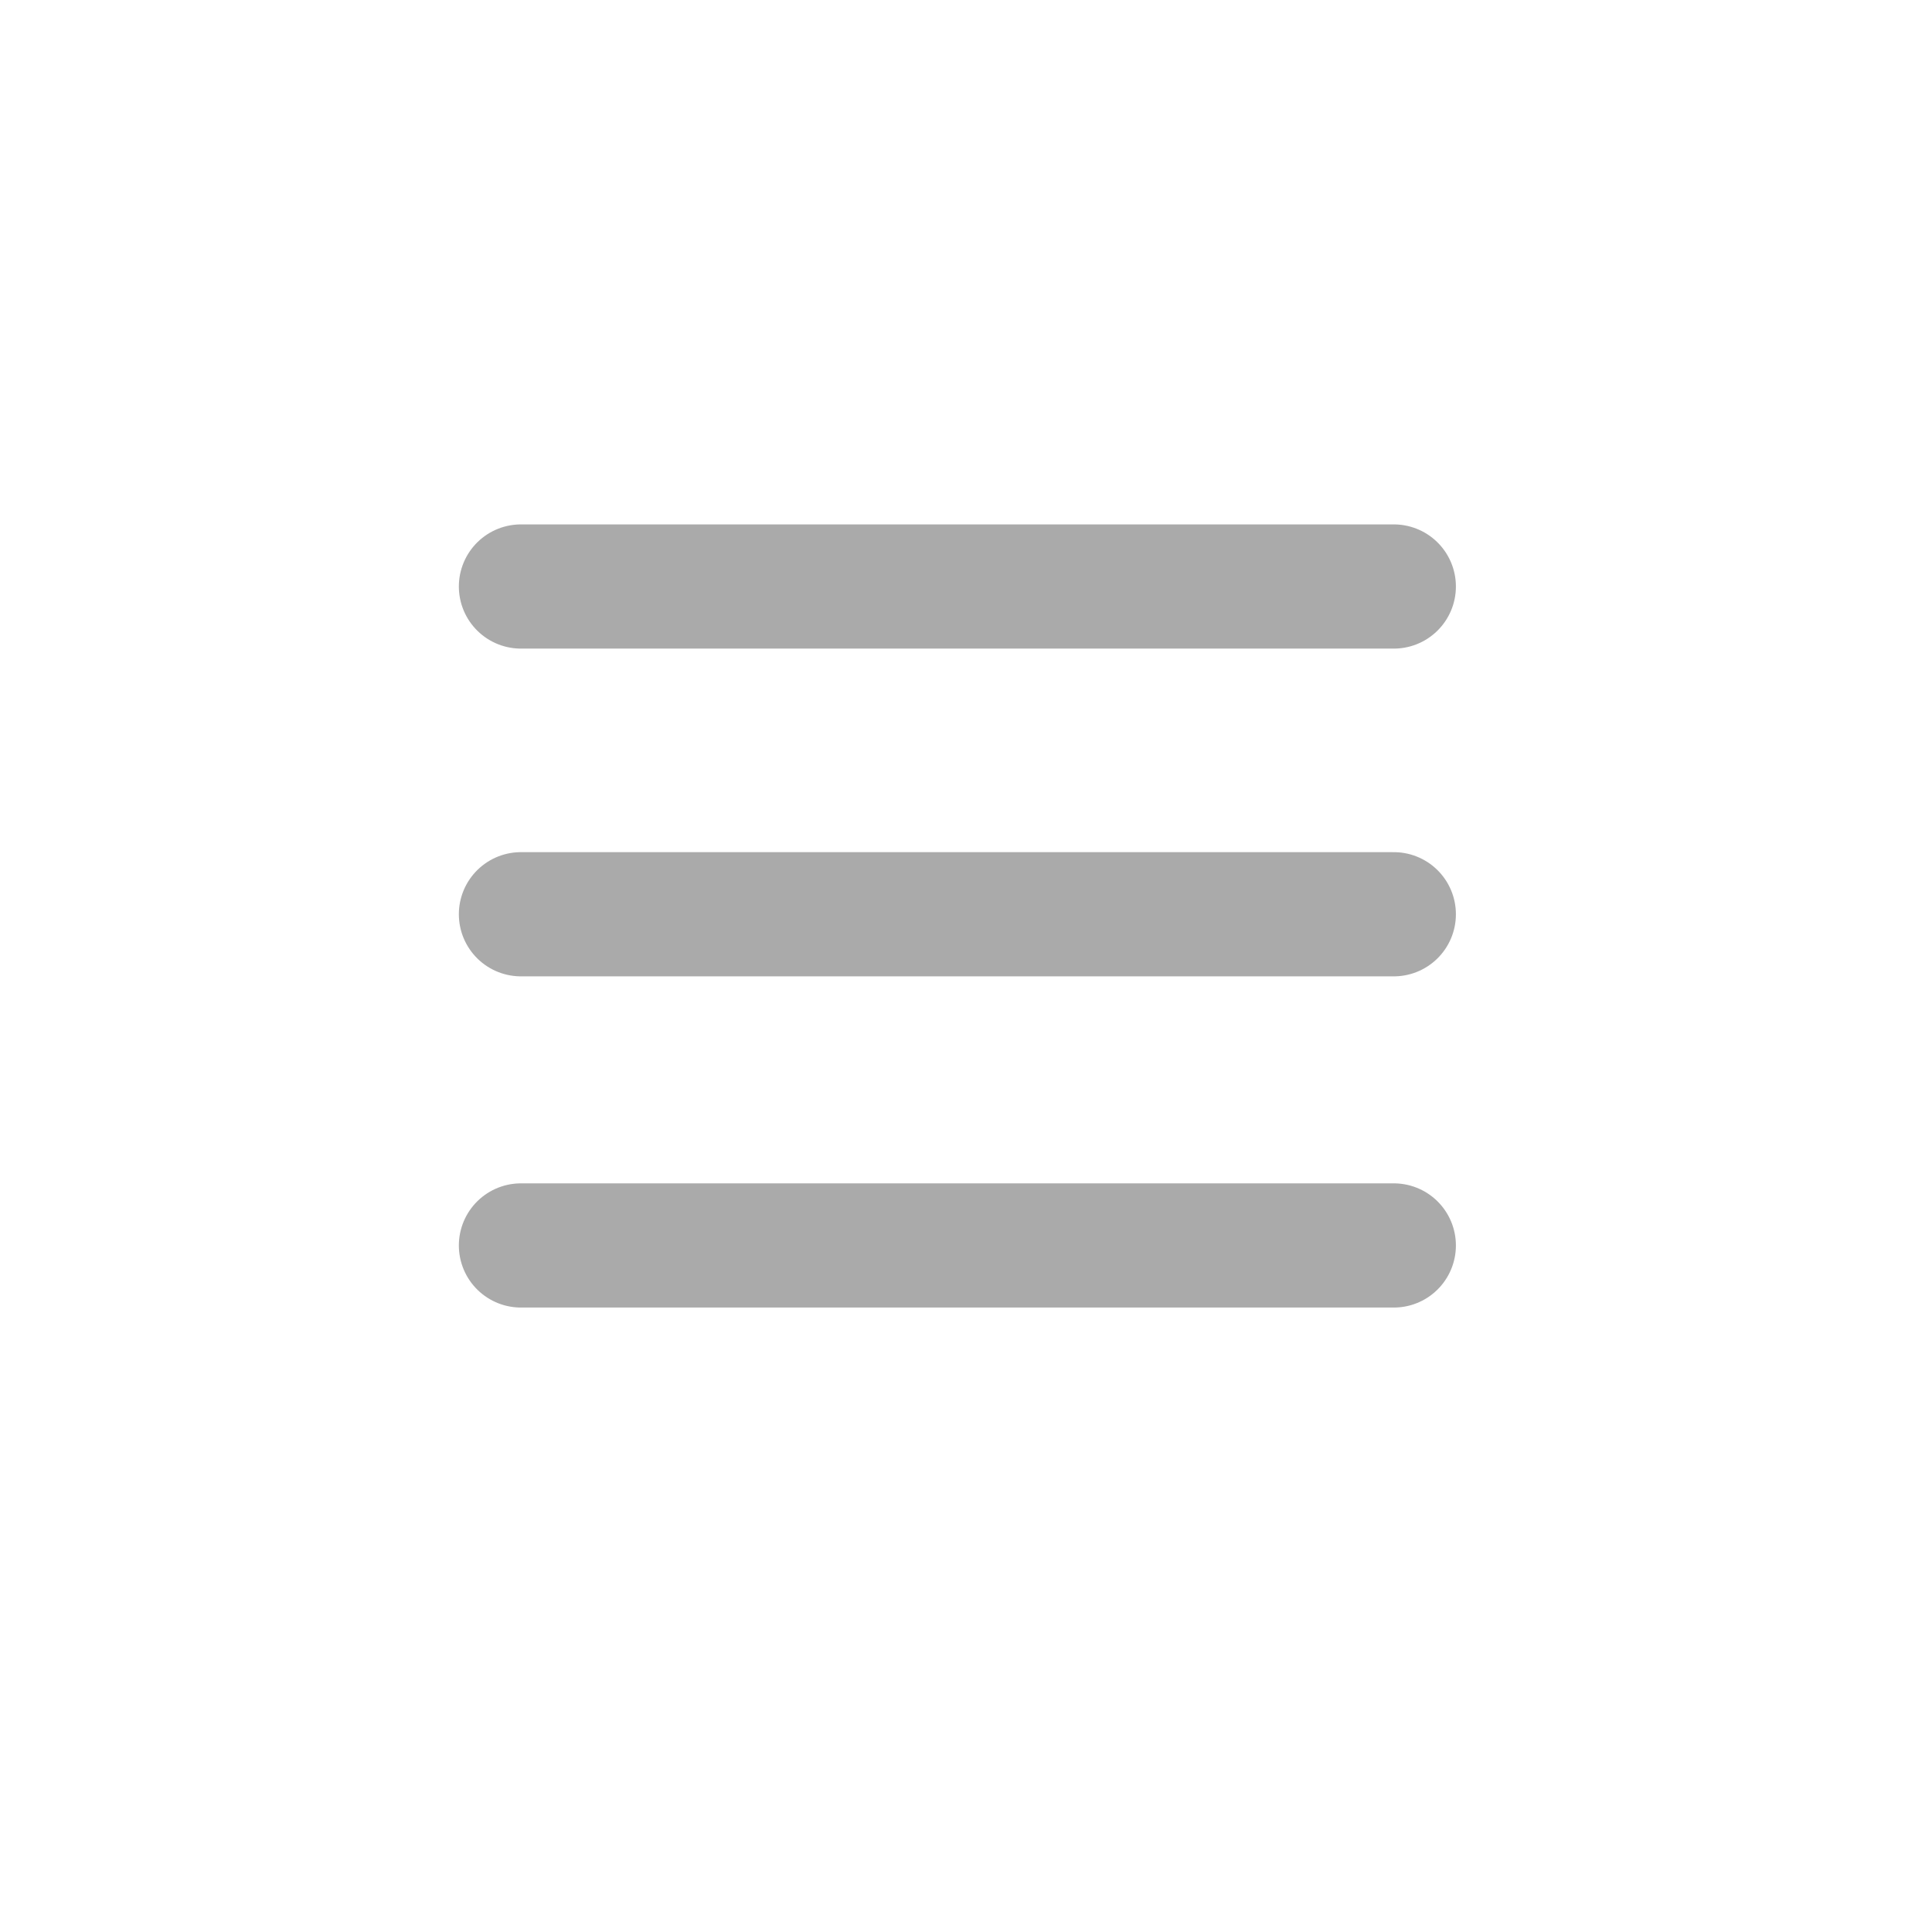
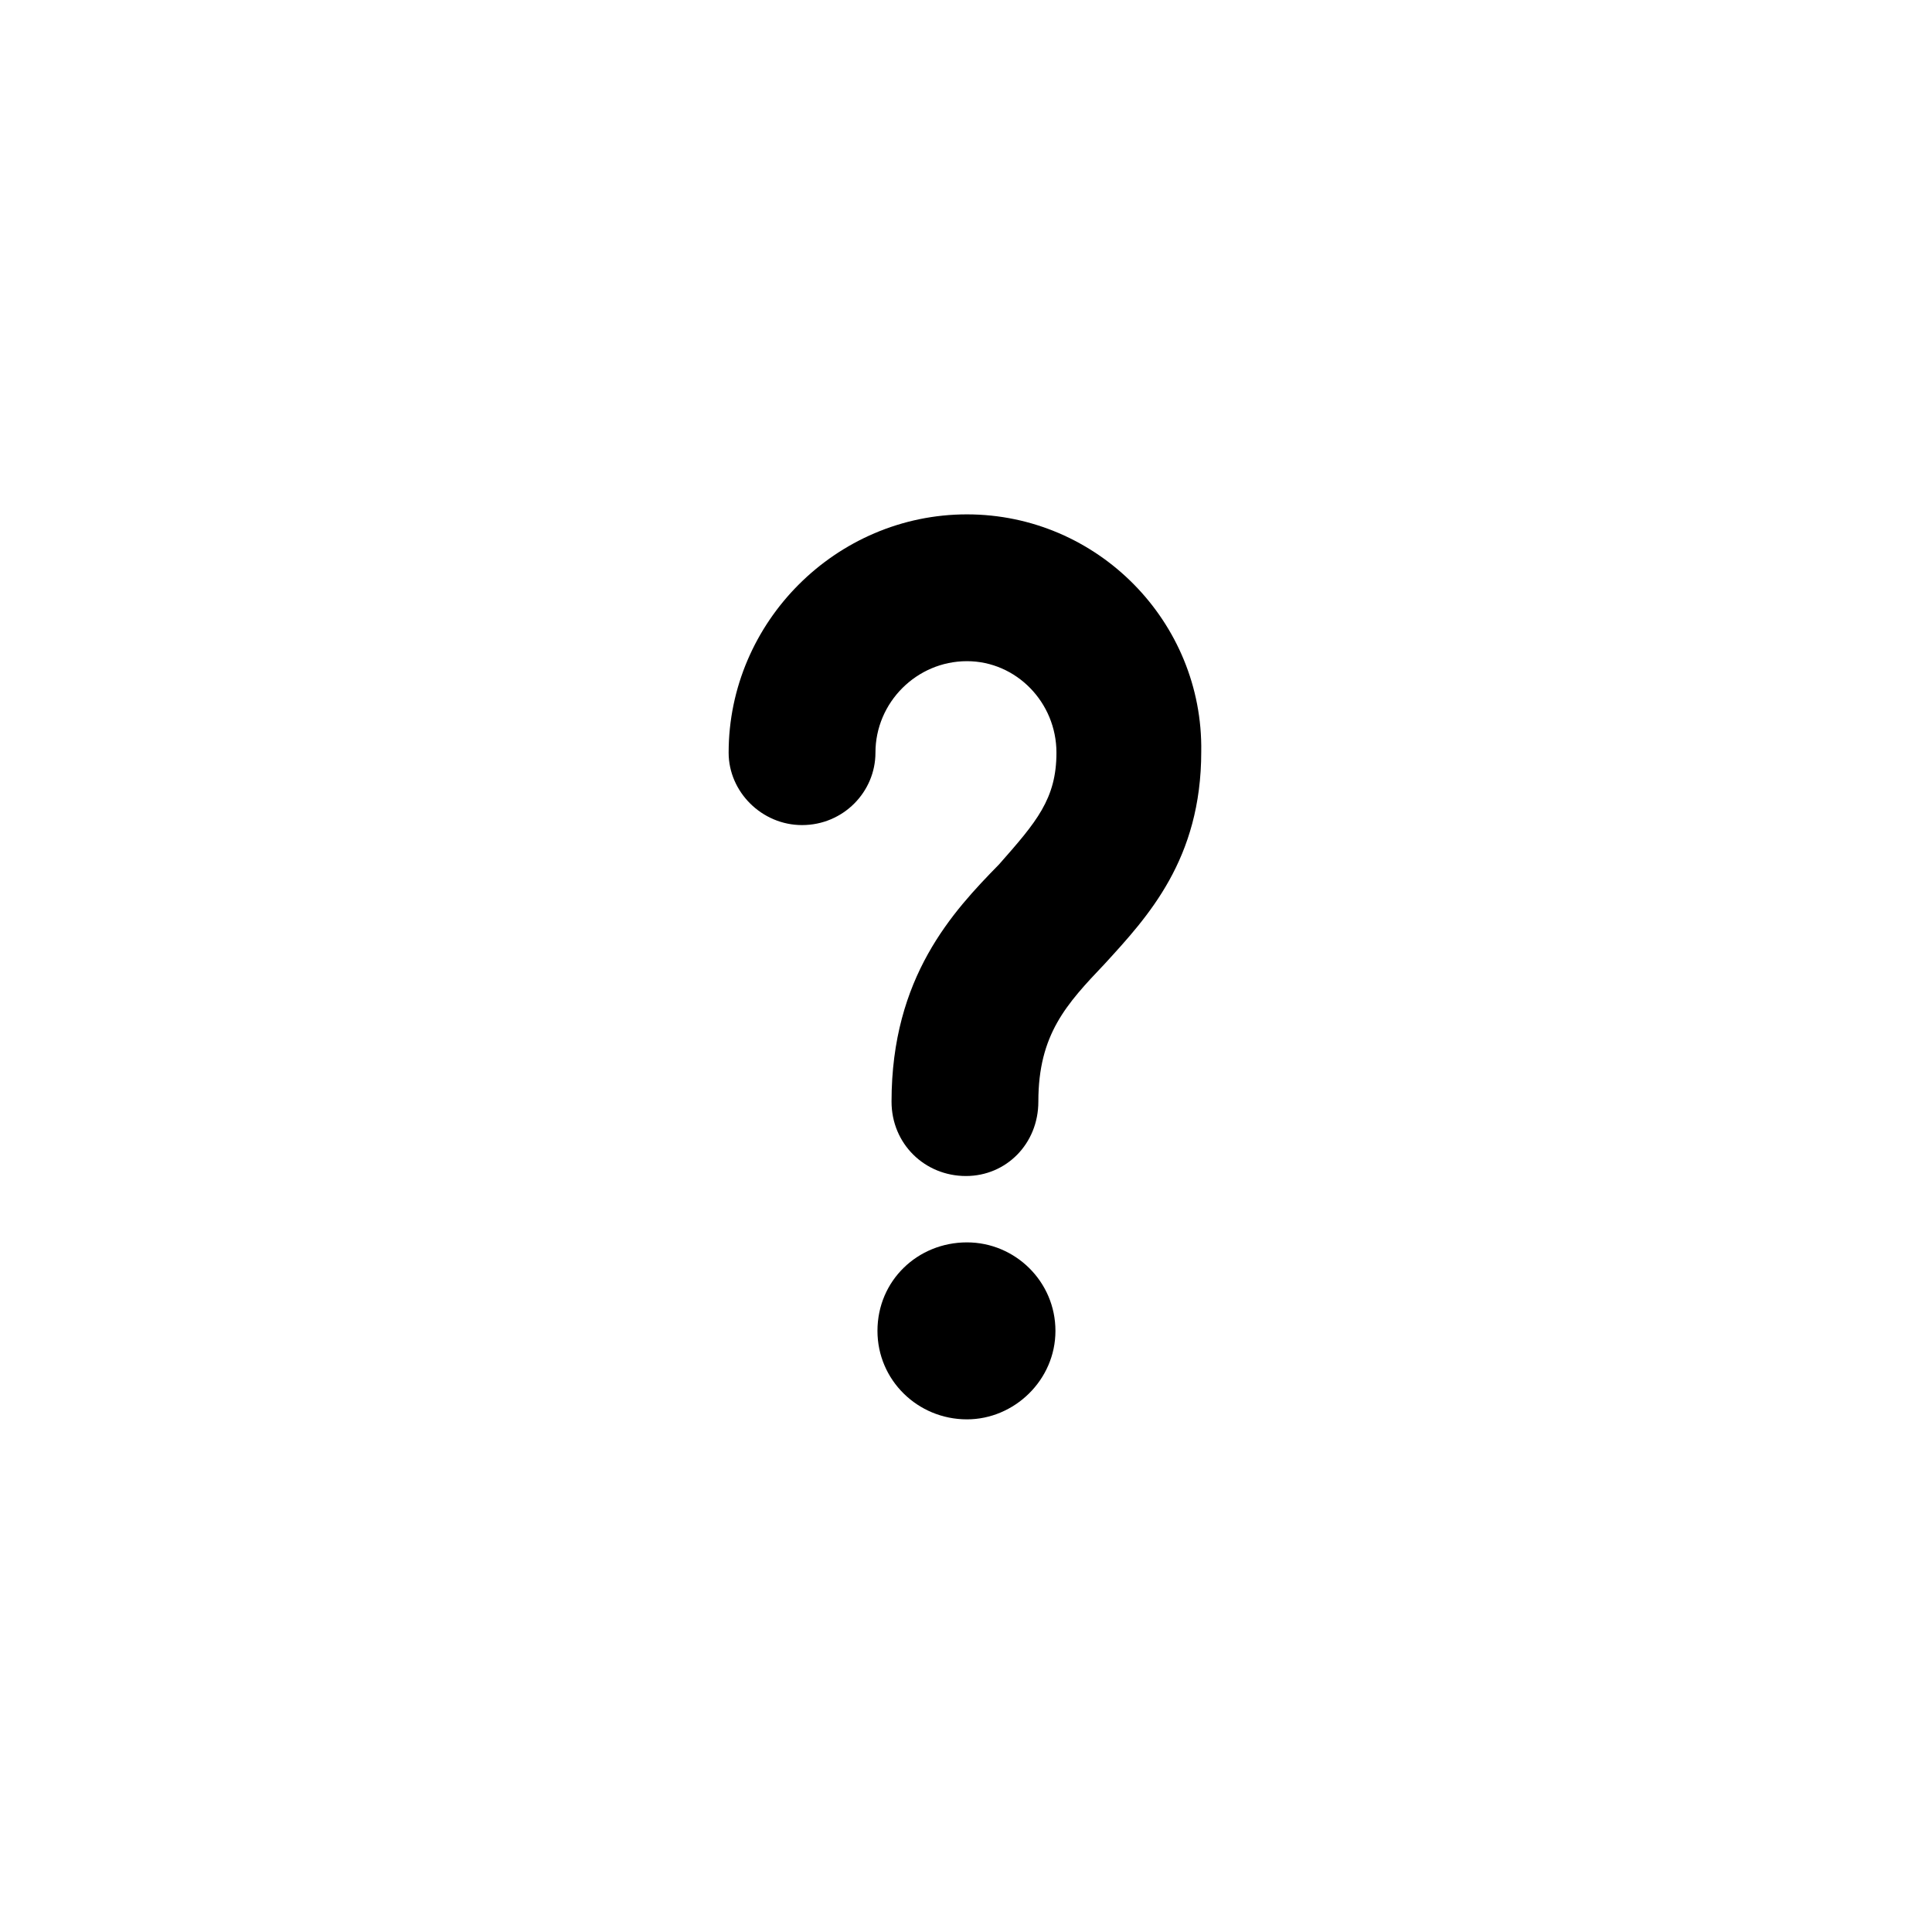
- <svg xmlns="http://www.w3.org/2000/svg" version="1.1" id="Layer_1" x="0px" y="0px" width="560px" height="560px" viewBox="0 0 560 560" enable-background="new 0 0 560 560" xml:space="preserve">
-   <line fill="none" stroke="#AAAAAA" stroke-width="36" stroke-linecap="round" stroke-miterlimit="10" x1="151" y1="170" x2="404" y2="170" />
-   <line fill="none" stroke="#AAAAAA" stroke-width="36" stroke-linecap="round" stroke-miterlimit="10" x1="151" y1="265" x2="404" y2="265" />
-   <line fill="none" stroke="#AAAAAA" stroke-width="36" stroke-linecap="round" stroke-miterlimit="10" x1="151" y1="361" x2="404" y2="361" />
+ <svg xmlns="http://www.w3.org/2000/svg" version="1.1" id="Layer_1" x="0px" y="0px" width="559.5px" height="559.5px" viewBox="0 0 559.5 559.5" enable-background="new 0 0 559.5 559.5" xml:space="preserve">
+   <path d="M280.026,148.96c-37.856,0-69.015,31.159-69.015,69.015c0,11.357,9.609,20.966,21.258,20.966  c11.939,0,21.258-9.609,21.258-20.966c0-14.56,11.939-26.5,26.499-26.5c14.269,0,25.917,11.939,25.917,26.5  c0,13.395-5.824,20.093-16.599,32.323c-13.395,13.686-31.158,32.614-31.158,68.723c0,12.23,9.609,21.549,21.549,21.549  c11.648,0,20.967-9.318,20.967-21.549c0-19.511,8.153-28.245,19.219-39.894c12.522-13.686,27.955-30.285,27.955-61.443  C348.458,180.119,317.883,148.96,280.026,148.96L280.026,148.96z M280.026,359.789c-14.269,0-25.917,11.064-25.917,25.625  c0,14.27,11.648,25.626,25.917,25.626c13.687,0,25.626-11.356,25.626-25.626C305.652,371.146,294.004,359.789,280.026,359.789z" />
</svg>
